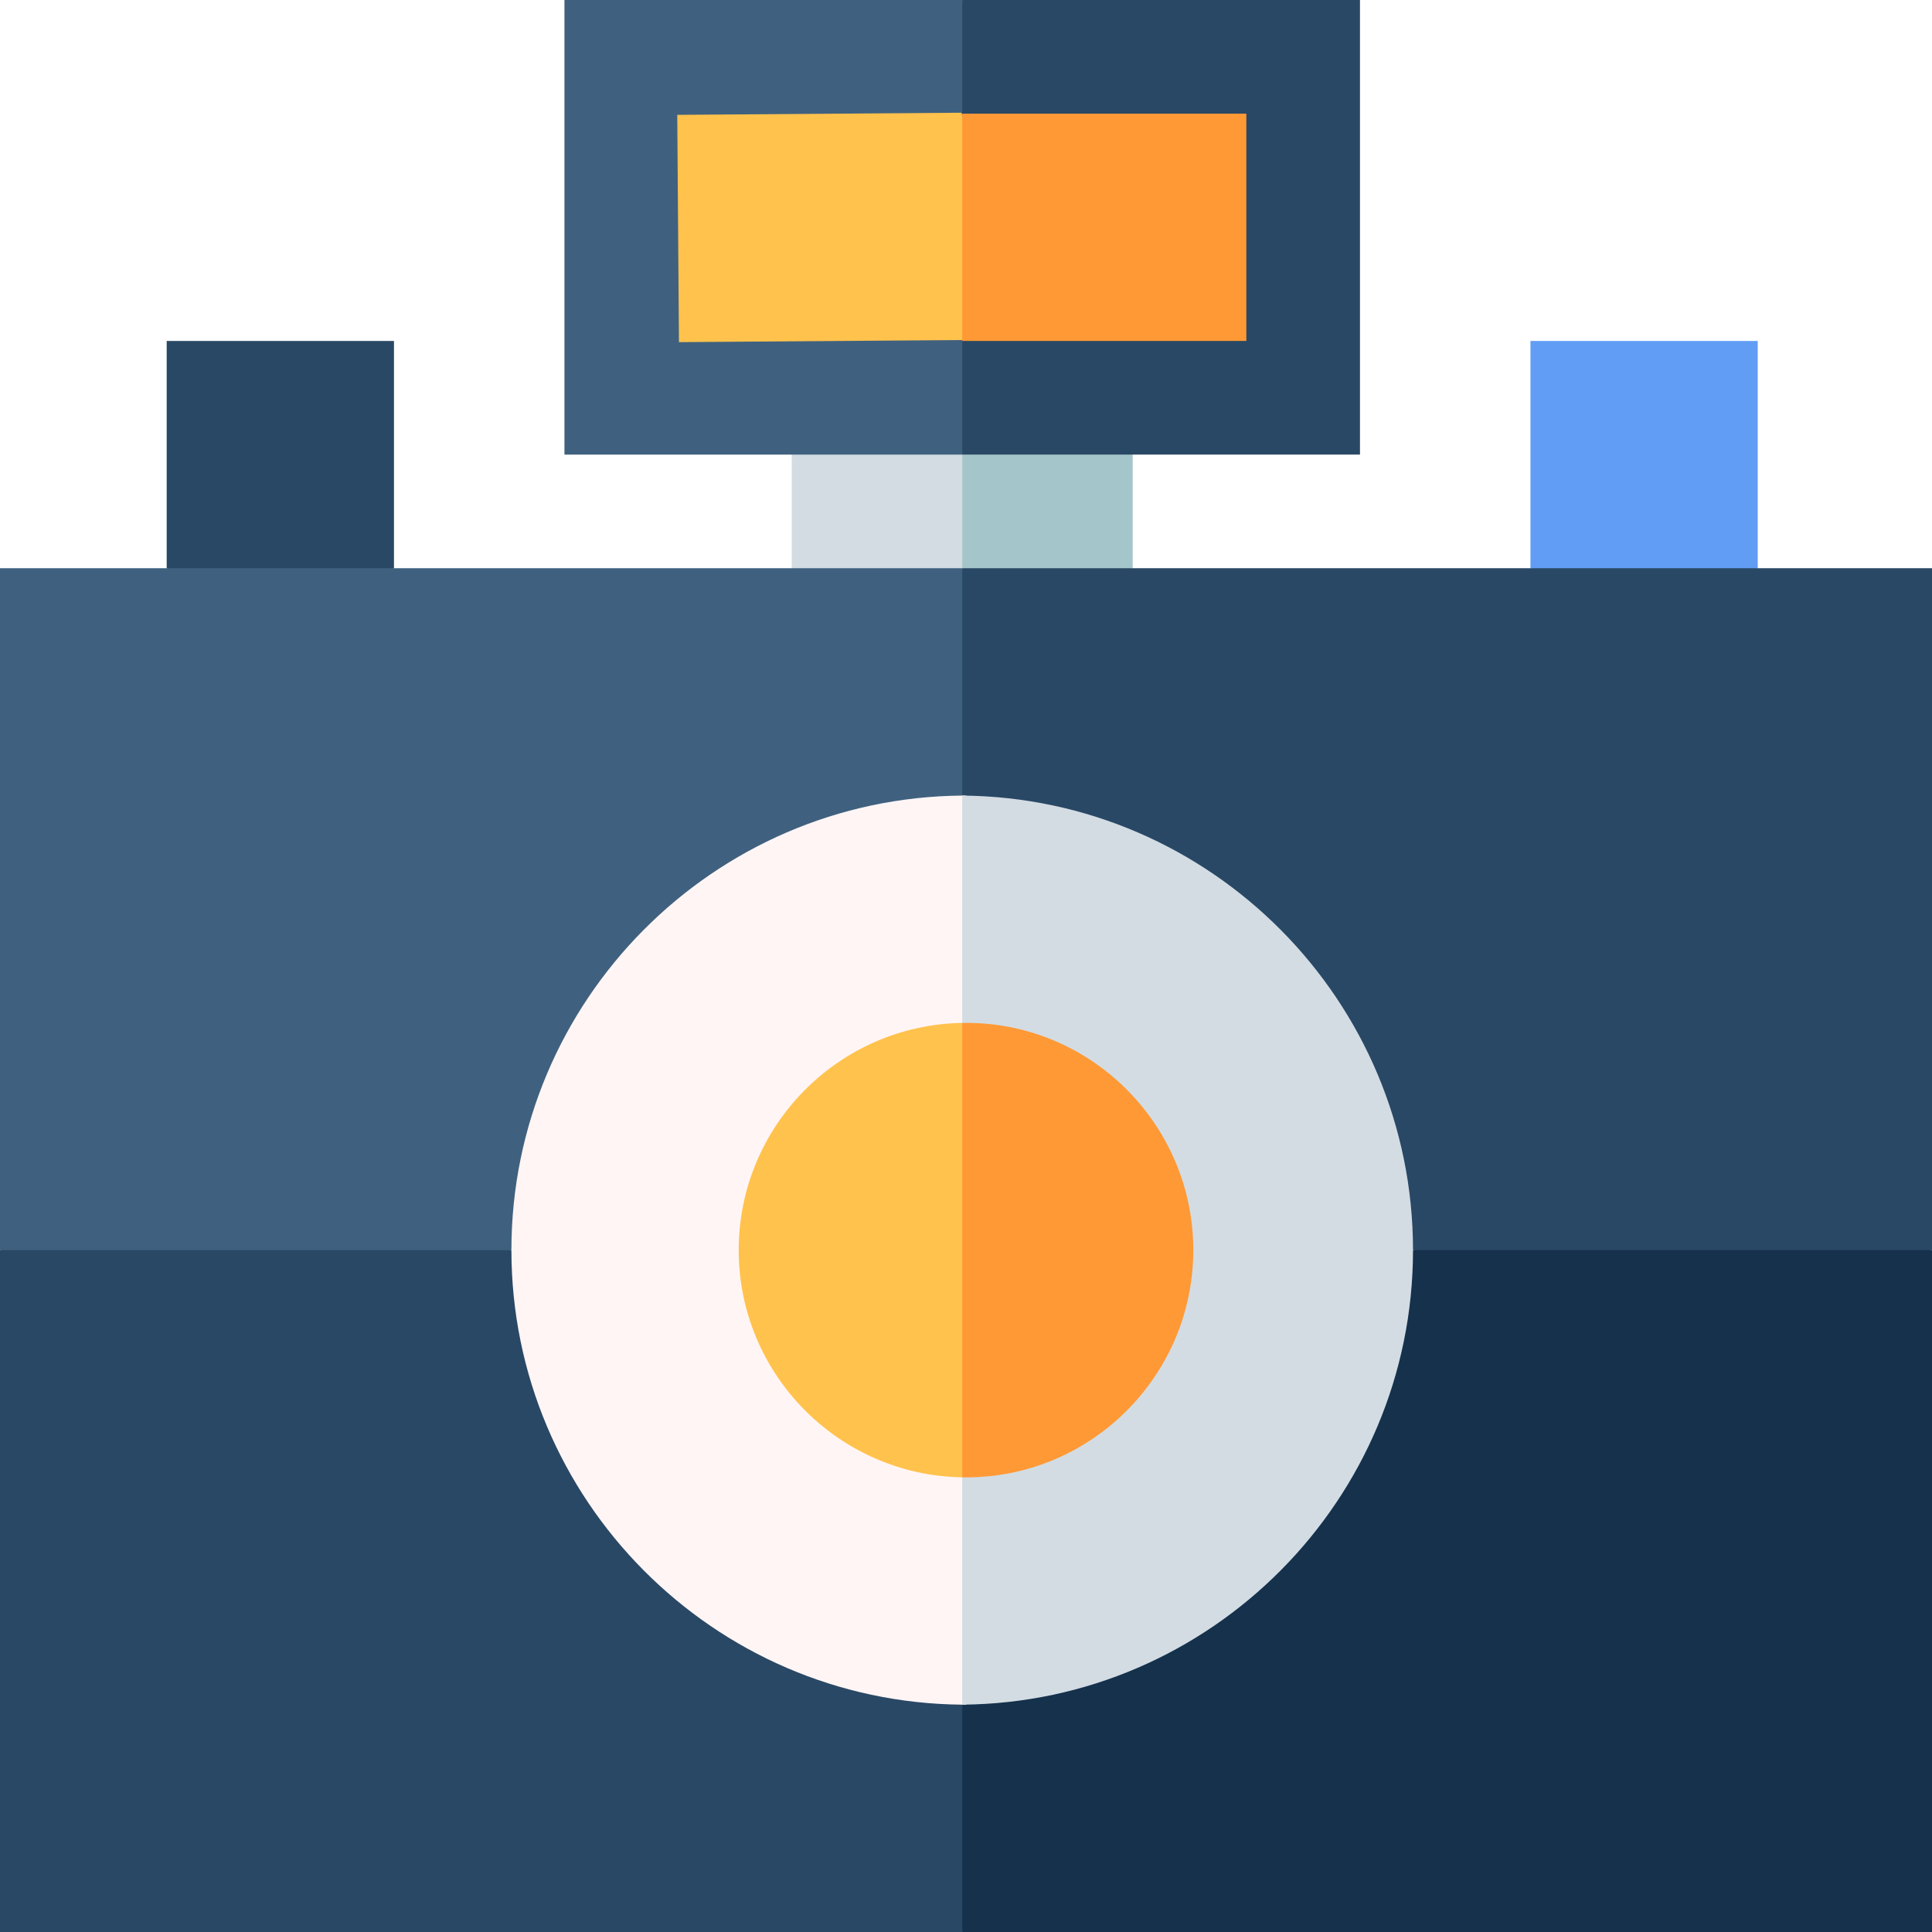
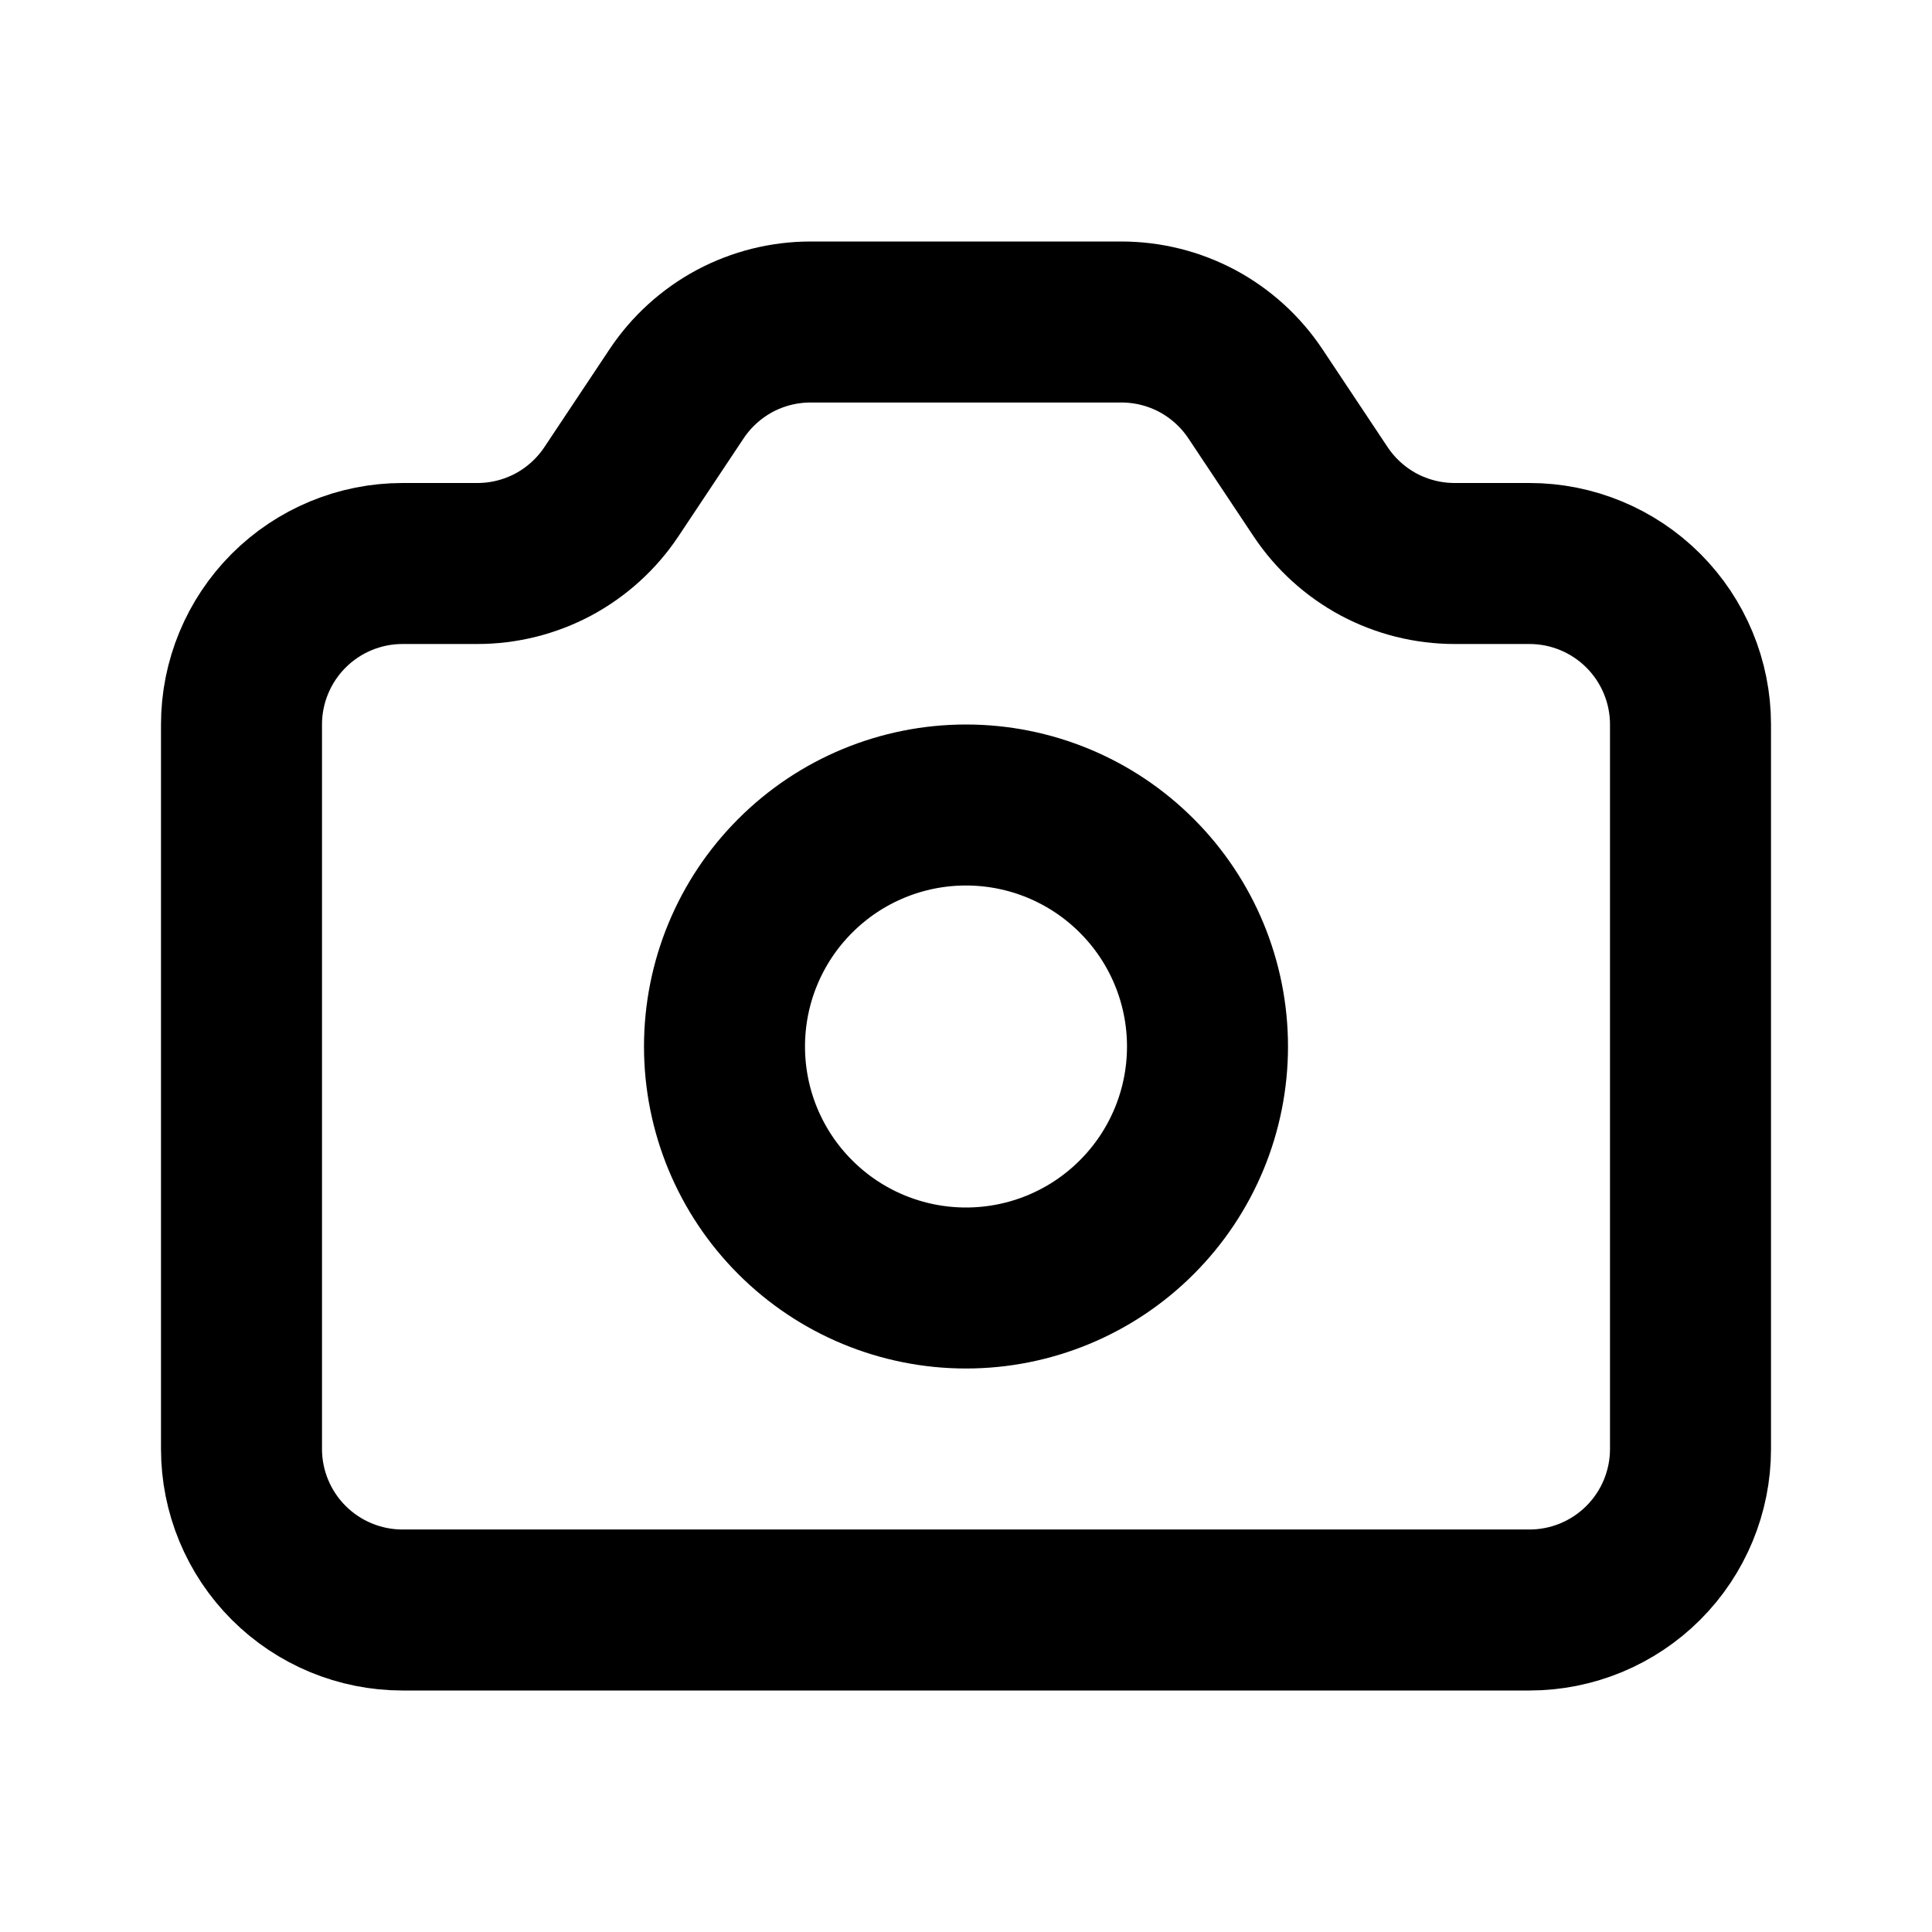
- <svg xmlns="http://www.w3.org/2000/svg" id="Capa_1" enable-background="new 0 0 510 510" height="512" viewBox="0 0 510 510" width="512">
-   <g>
-     <path id="XMLID_2919_" d="m209 120v30l22.5 10 22.5-10 10-15-10-15-22.5-10z" fill="#d3dce3" />
-     <path id="XMLID_2921_" d="m299 120-22.5-10-22.5 10v30l22.5 10 22.5-10z" fill="#a4c6cb" />
-     <path id="XMLID_2893_" d="m104 150-30 10-30-10v-60h60z" fill="#294865" />
-     <path id="XMLID_1_" d="m254 210.013 10-28.492-10-31.521h-254v180l59 10 76-10z" fill="#3f617f" />
-     <path id="XMLID_2916_" d="m149 0v120h105l10-60-10-60z" fill="#3f617f" />
-     <path id="XMLID_2918_" d="m254 0h105v120h-105z" fill="#294865" />
-     <path id="XMLID_2871_" d="m135 330c0 65.834 53.291 119.447 119 119.987v-239.974c-65.709.54-119 54.153-119 119.987z" fill="none" />
-     <path id="XMLID_2874_" d="m464 150-27.334 10-32.666-10v-60h60z" fill="#629df5" />
-     <path id="XMLID_2873_" d="m375 330c0-66.455-54.357-120.572-121-119.987v239.975c66.45.582 121-53.34 121-119.988z" fill="none" />
-     <path id="XMLID_16_" d="m135 330h-135v180h254l10-26.475-10-33.538z" fill="#294865" />
-     <path id="XMLID_50_" d="m373 330 73 10 64-10v-180h-256v60.013c.334-.003.666-.013 1-.013z" fill="#294865" />
-     <path id="XMLID_51_" d="m255 450c-.334 0-.666-.01-1-.013v60.013h256v-180h-137z" fill="#15314c" />
-     <path id="XMLID_2923_" d="m178.777 30.318.449 59.998 74.997-.56 9.776-30.073-10.224-29.925z" fill="#ffc24c" />
-     <path id="XMLID_2924_" d="m254 30h75v60h-75z" fill="#ff9935" />
-     <path id="XMLID_2925_" d="m135 330c0 65.834 53.291 119.447 119 119.987l10-114.946-10-125.028c-65.709.54-119 54.153-119 119.987z" fill="#fff5f5" />
-     <path id="XMLID_5_" d="m373 330c0 65.834-53.291 119.447-119 119.987v-239.974c65.709.54 119 54.153 119 119.987z" fill="#d3dce3" />
-     <path id="XMLID_2905_" d="m195 330c0 32.748 26.377 59.436 59 59.975l10-54.928-10-65.022c-32.623.539-59 27.227-59 59.975z" fill="#ffc24c" />
-     <path id="XMLID_2910_" d="m254 270.025v119.949c33.524.588 61-26.556 61-59.975 0-33.399-27.459-60.561-61-59.974z" fill="#ff9935" />
-   </g>
+ <svg xmlns="http://www.w3.org/2000/svg" width="24" height="24" viewBox="0 0 24 24" fill="none">
+   <path d="M3.586 7.586C3.211 7.961 3 8.47 3 9V18C3 18.53 3.211 19.039 3.586 19.414C3.961 19.789 4.47 20 5 20H19C19.53 20 20.039 19.789 20.414 19.414C20.789 19.039 21 18.53 21 18V9C21 8.47 20.789 7.961 20.414 7.586C20.039 7.211 19.53 7 19 7H18.07C17.741 7 17.417 6.919 17.126 6.764C16.836 6.608 16.589 6.384 16.406 6.11L15.594 4.89C15.411 4.616 15.164 4.392 14.874 4.236C14.583 4.081 14.259 4 13.93 4H10.07C9.741 4 9.417 4.081 9.126 4.236C8.836 4.392 8.589 4.616 8.406 4.89L7.594 6.11C7.411 6.384 7.164 6.608 6.874 6.764C6.583 6.919 6.259 7 5.93 7H5C4.47 7 3.961 7.211 3.586 7.586Z" stroke="black" stroke-width="2" stroke-linecap="round" stroke-linejoin="round" />
+   <path d="M14.121 15.121C14.684 14.559 15 13.796 15 13C15 12.204 14.684 11.441 14.121 10.879C13.559 10.316 12.796 10 12 10C11.204 10 10.441 10.316 9.879 10.879C9.316 11.441 9 12.204 9 13C9 13.796 9.316 14.559 9.879 15.121C10.441 15.684 11.204 16 12 16C12.796 16 13.559 15.684 14.121 15.121Z" stroke="black" stroke-width="2" stroke-linecap="round" stroke-linejoin="round" />
</svg>
